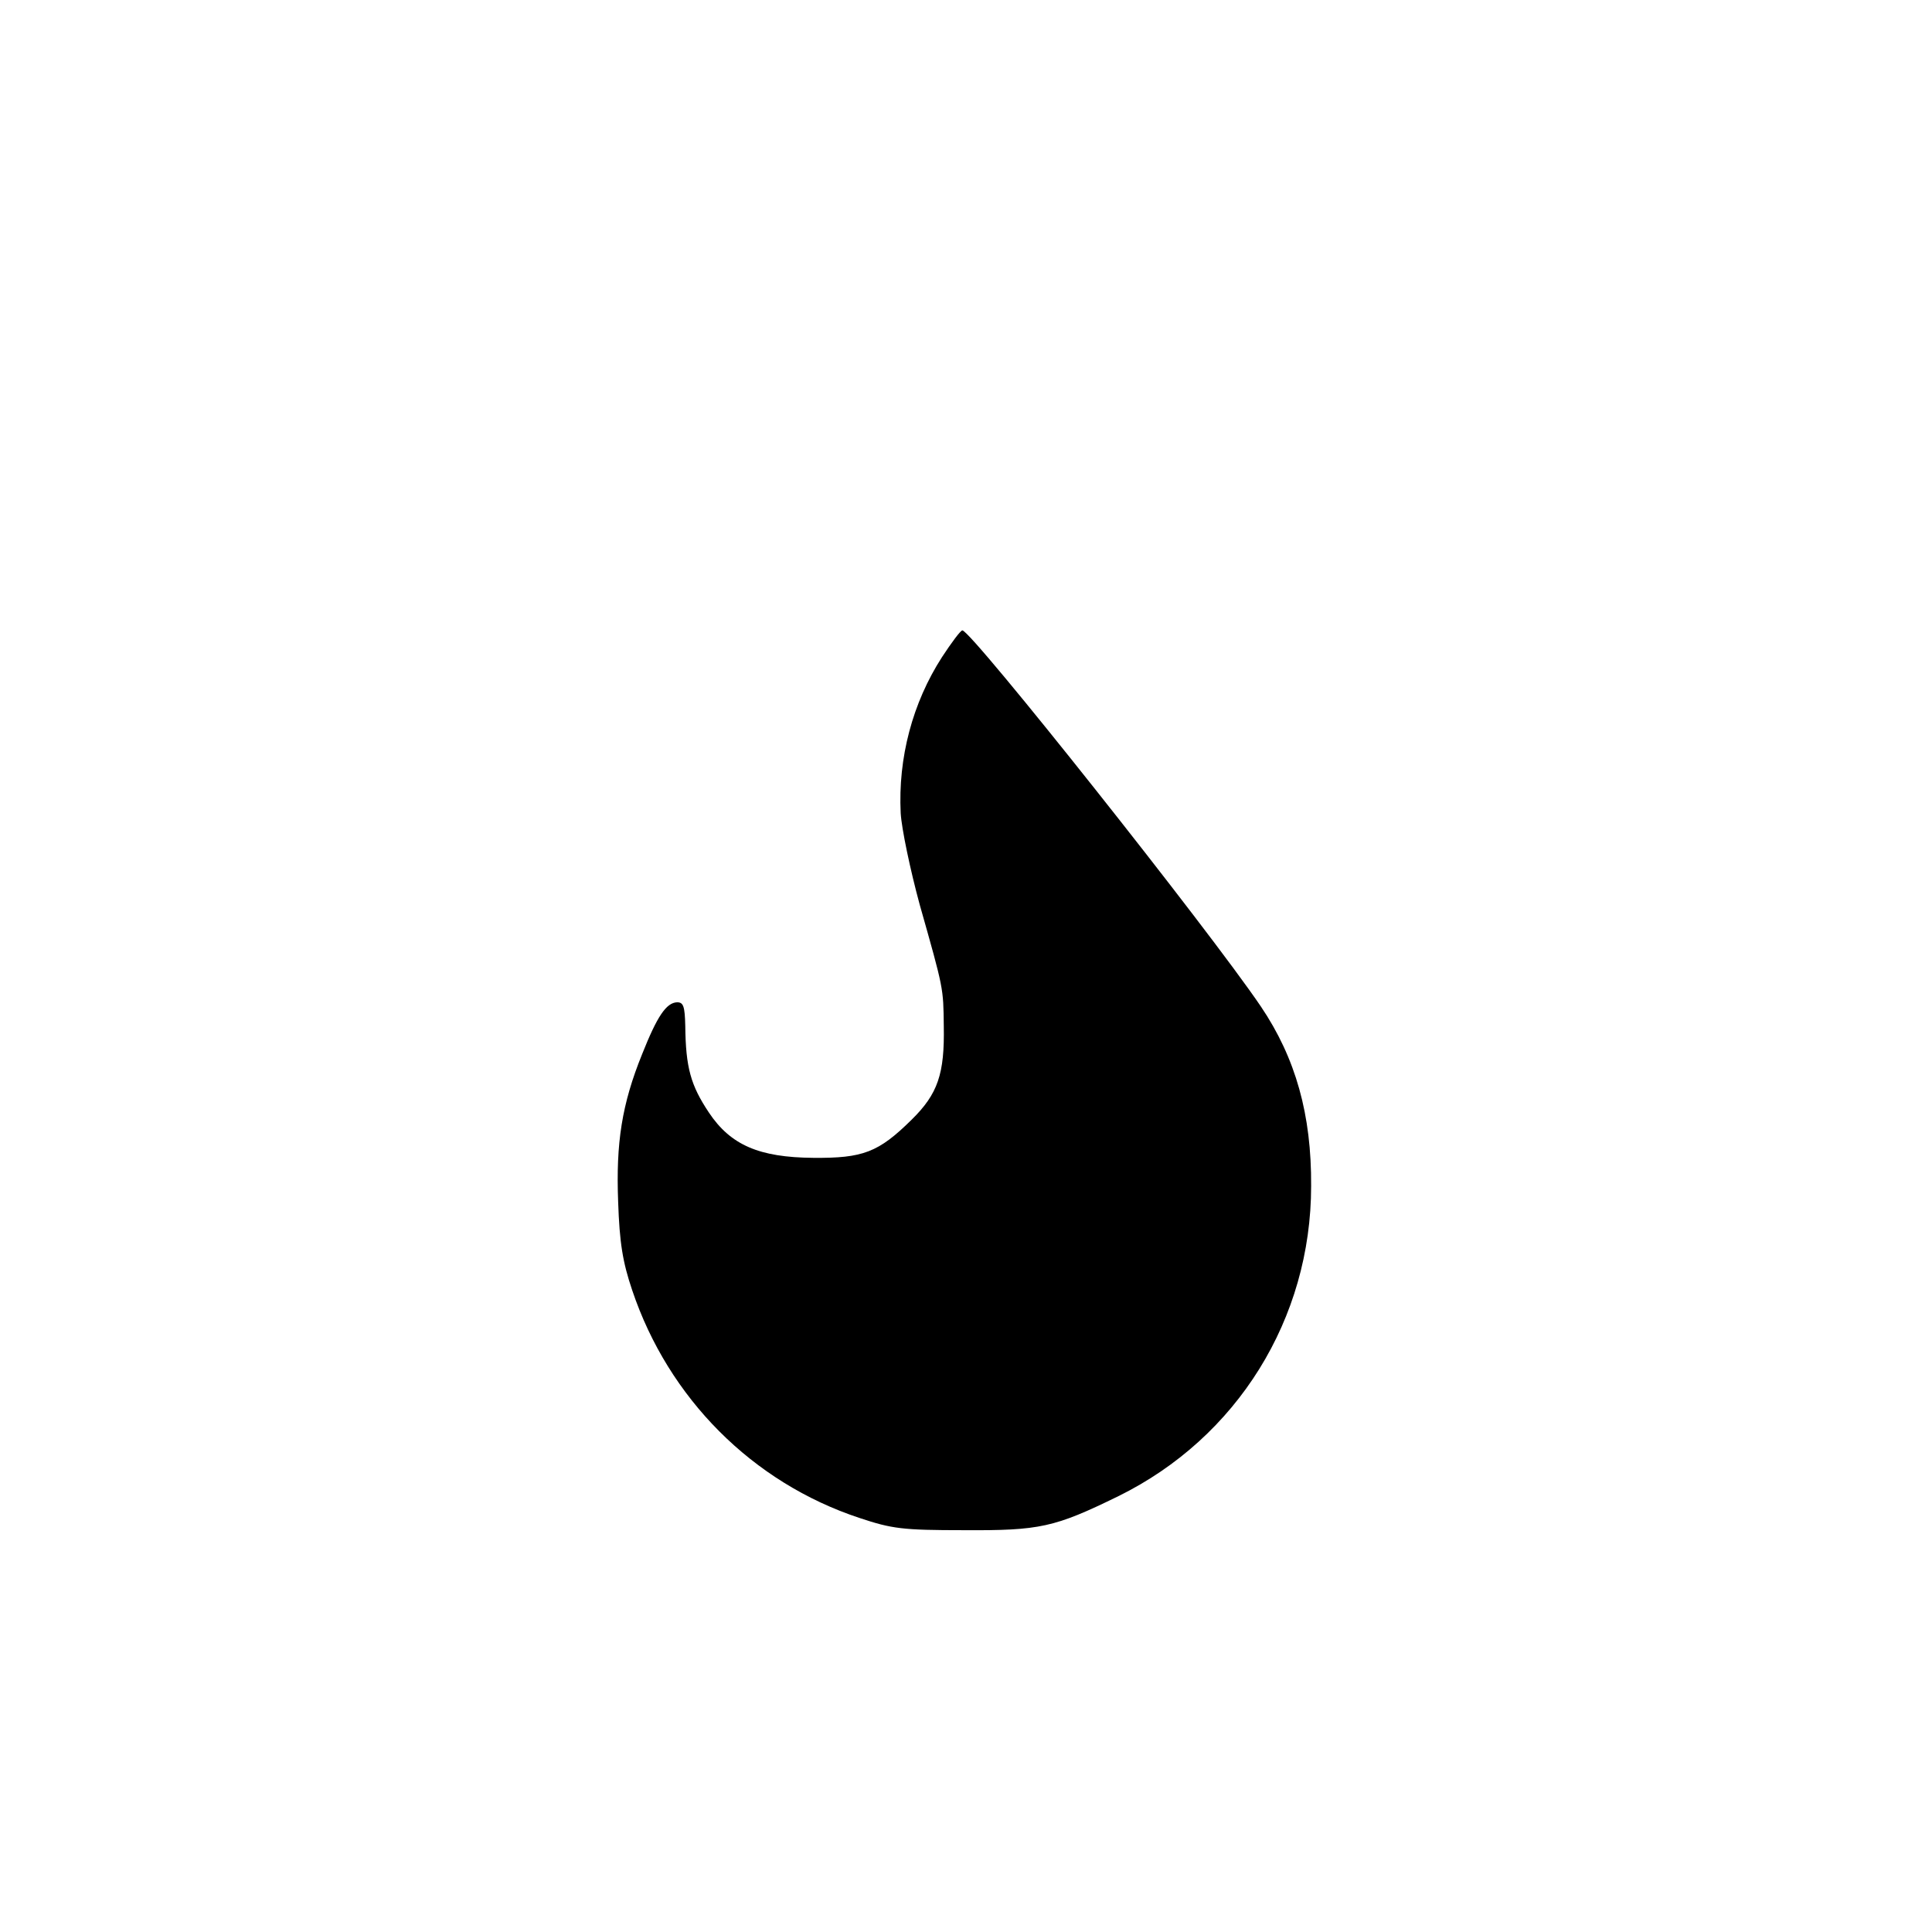
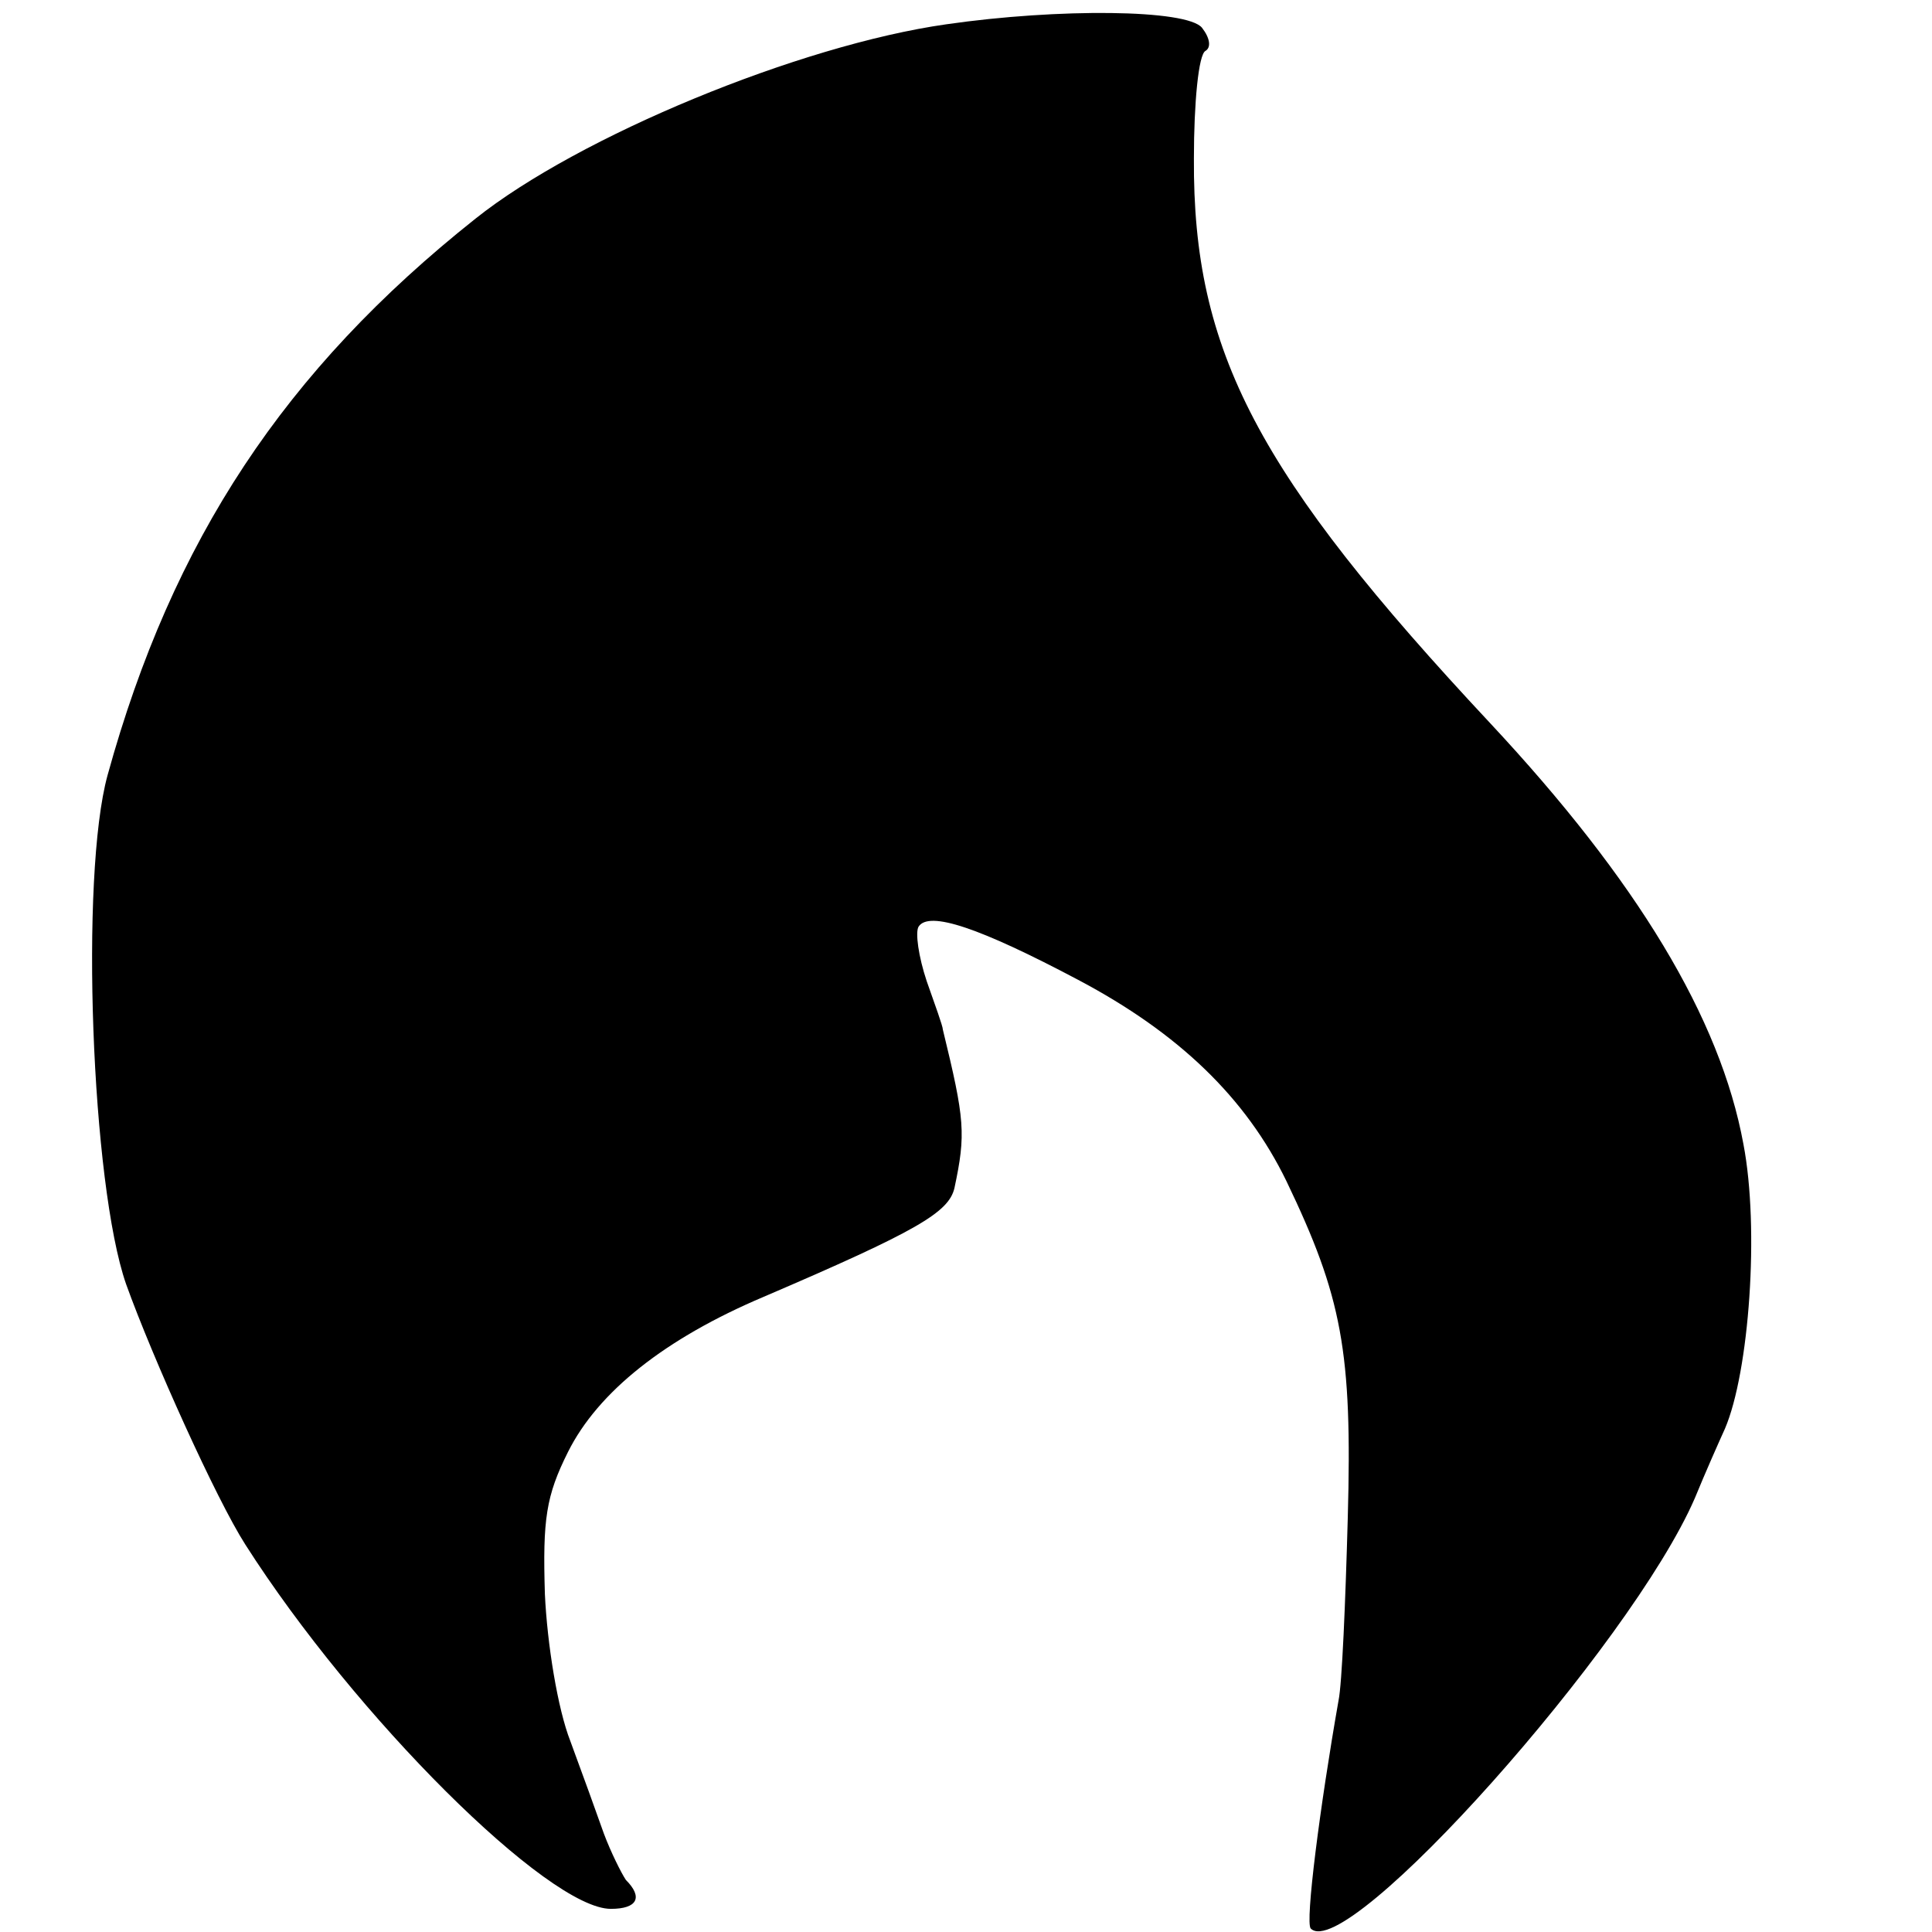
- <svg xmlns="http://www.w3.org/2000/svg" version="1.0" width="426pt" height="426pt" viewBox="0 0 426 426" preserveAspectRatio="xMidYMid meet">
-   <g transform="translate(0,426) scale(0.1,-0.1)" fill="#000000" stroke="none">
-     <path d="M2077 2811 c-65 -101 -97 -222 -91 -344 2 -34 21 -125 42 -202 53 -187 52 -183 53 -267 2 -106 -13 -150 -71 -207 -73 -72 -107 -85 -217 -84 -119 1 -182 28 -230 100 -40 60 -51 99 -52 191 -1 43 -4 52 -18 52 -24 -1 -44 -31 -77 -114 -45 -111 -58 -196 -53 -326 3 -90 10 -133 31 -195 80 -238 265 -424 501 -502 72 -24 95 -27 230 -27 168 -1 200 6 341 75 262 129 425 391 425 684 1 157 -34 282 -111 396 -116 171 -638 829 -658 829 -4 0 -24 -27 -45 -59z" />
+ <svg xmlns="http://www.w3.org/2000/svg" version="1.0" width="167pt" height="167pt" viewBox="0 0 167 167" preserveAspectRatio="xMidYMid meet">
+   <g transform="translate(0,167) scale(0.1,-0.1)" fill="#000000" stroke="none">
+     <path d="M818 1649 c-127 -18 -318 -97 -407 -168 -165 -131 -262 -278 -318 -481 -24 -87 -14 -354 16 -440 23 -64 78 -186 103 -225 95 -149 262 -315 316 -315 23 0 28 10 13 25 -4 6 -13 24 -19 40 -6 17 -19 53 -29 80 -11 28 -20 84 -22 127 -2 65 1 85 20 123 26 52 84 98 169 134 133 57 160 73 165 94 10 47 9 59 -10 137 0 3 -7 22 -14 42 -7 21 -10 42 -7 47 9 14 53 -1 138 -46 87 -46 145 -102 180 -174 48 -100 57 -147 53 -291 -2 -73 -5 -144 -8 -158 -16 -91 -29 -192 -24 -197 31 -31 277 245 332 372 9 22 21 49 26 60 21 49 30 173 16 246 -20 109 -92 228 -219 364 -201 215 -257 321 -256 488 0 48 4 90 10 93 5 3 4 11 -3 20 -13 16 -124 17 -221 3z" />
  </g>
</svg>
